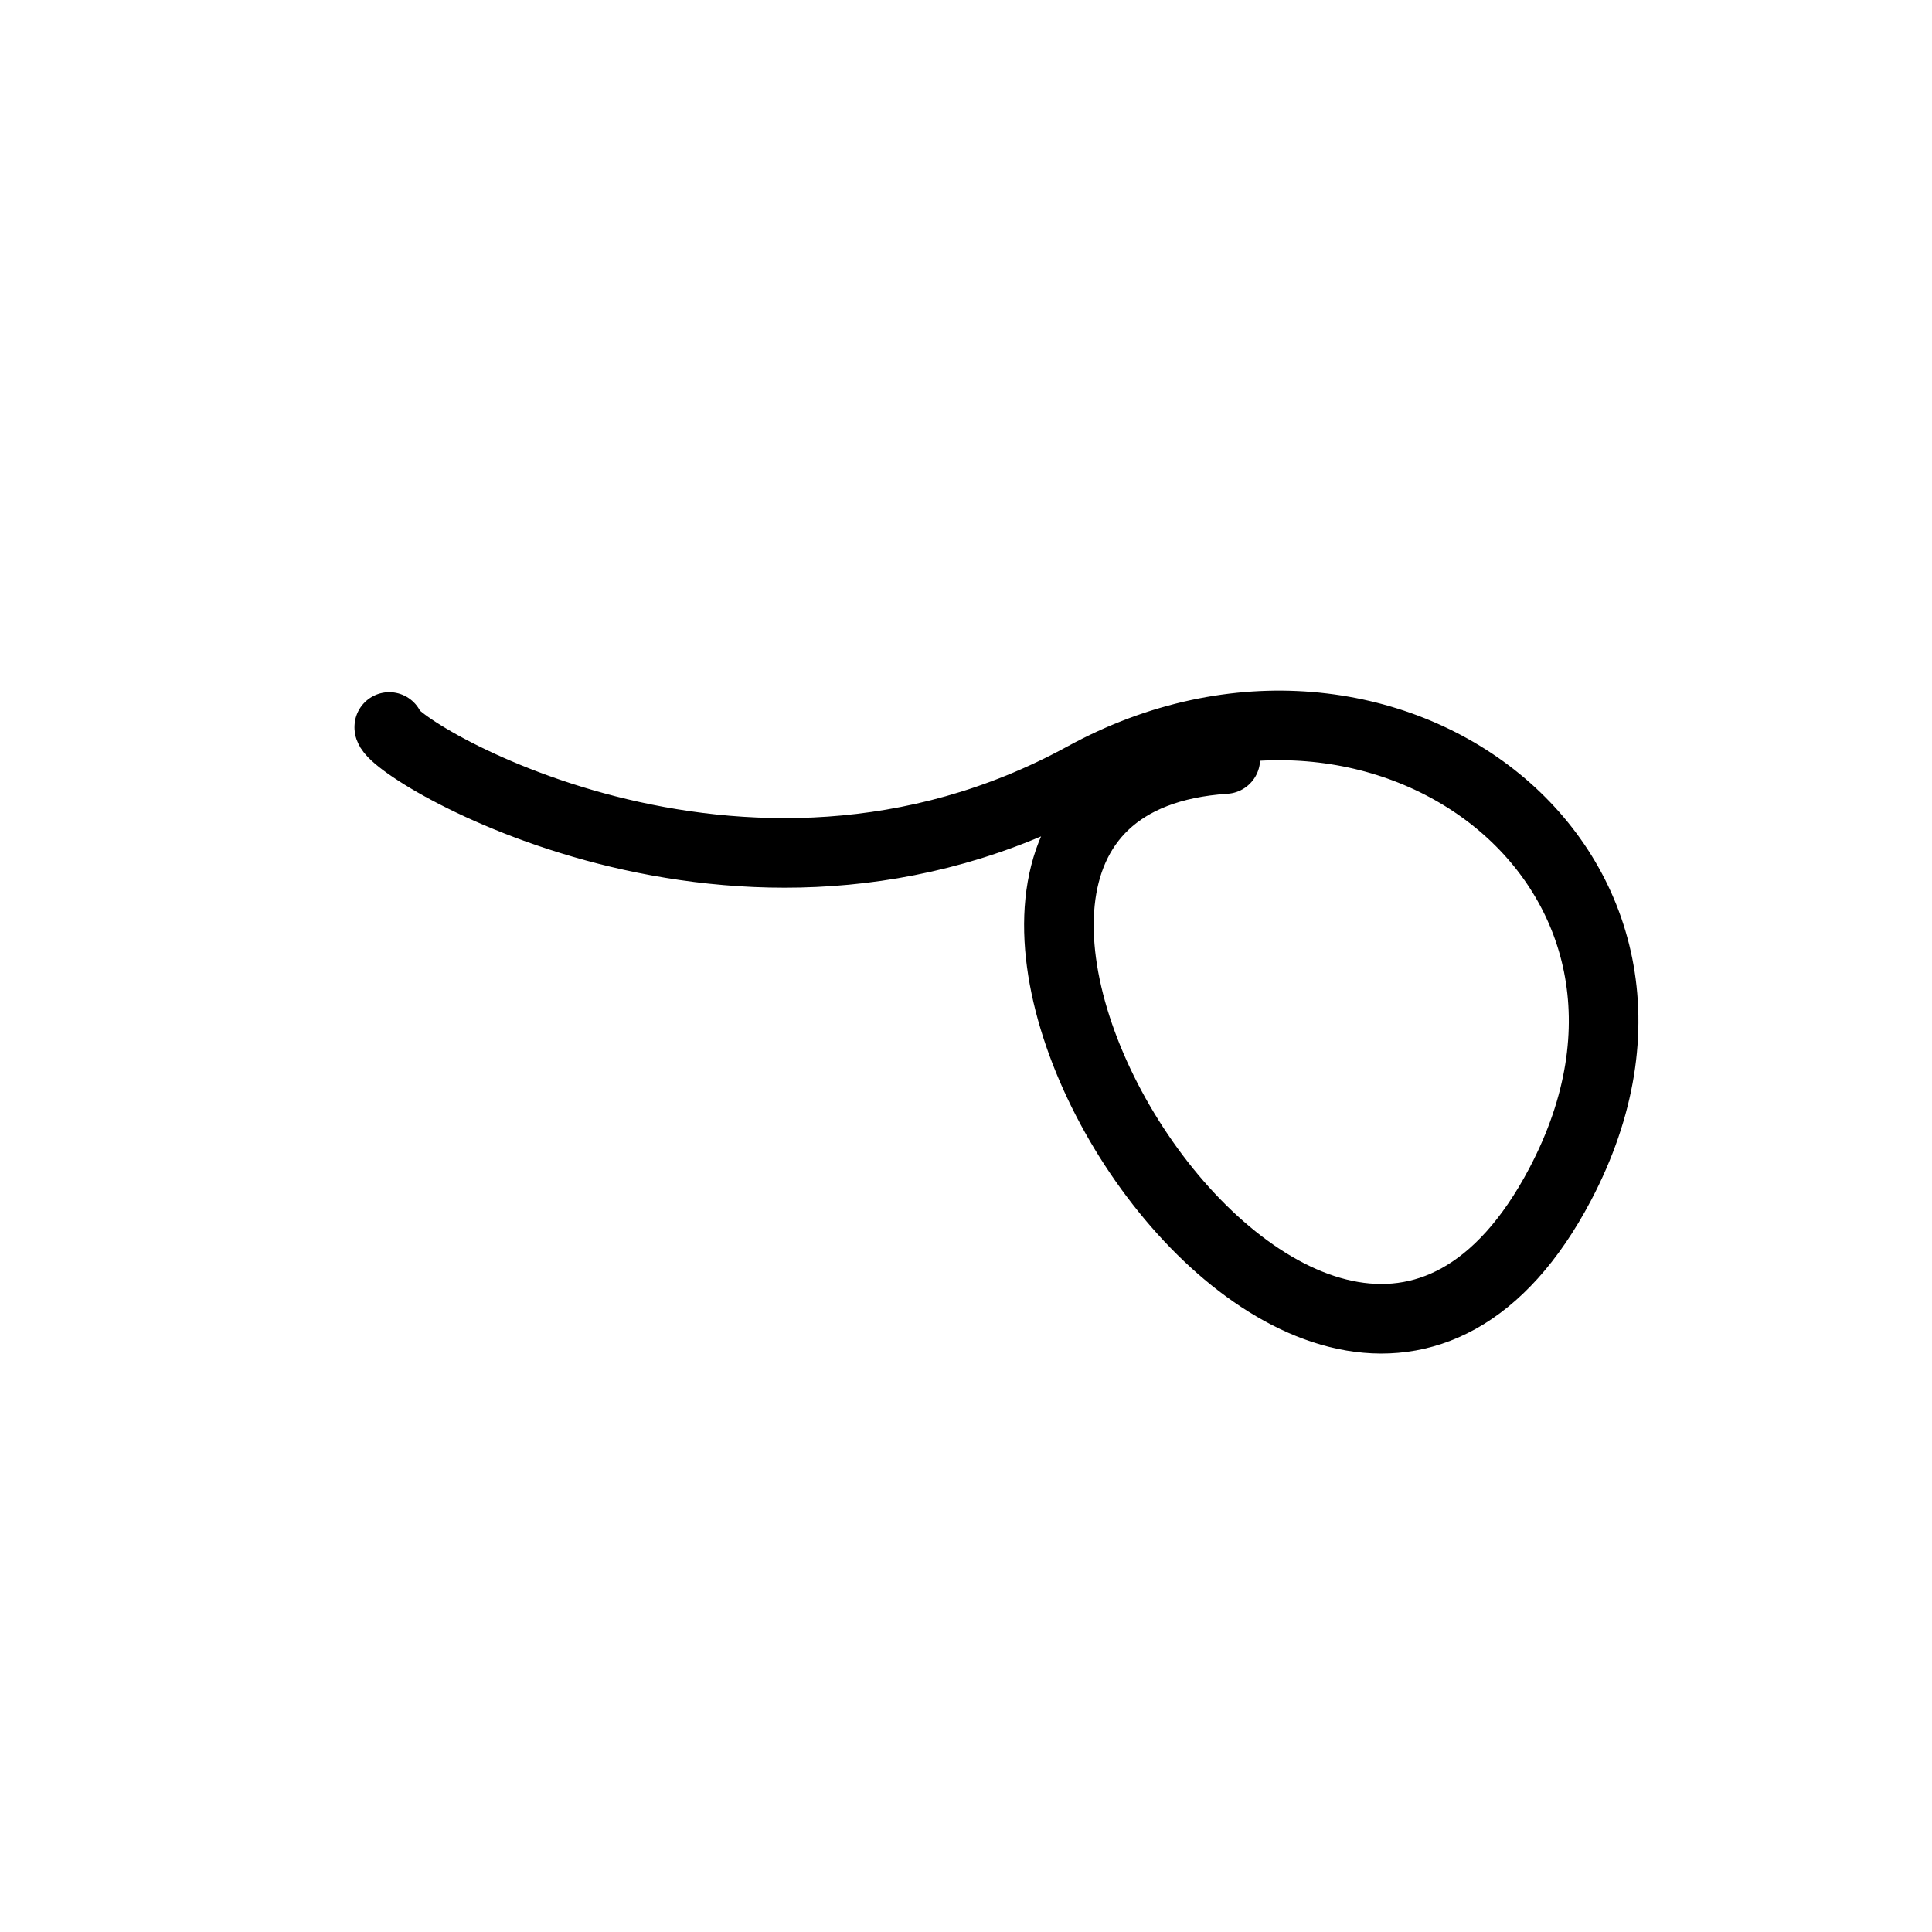
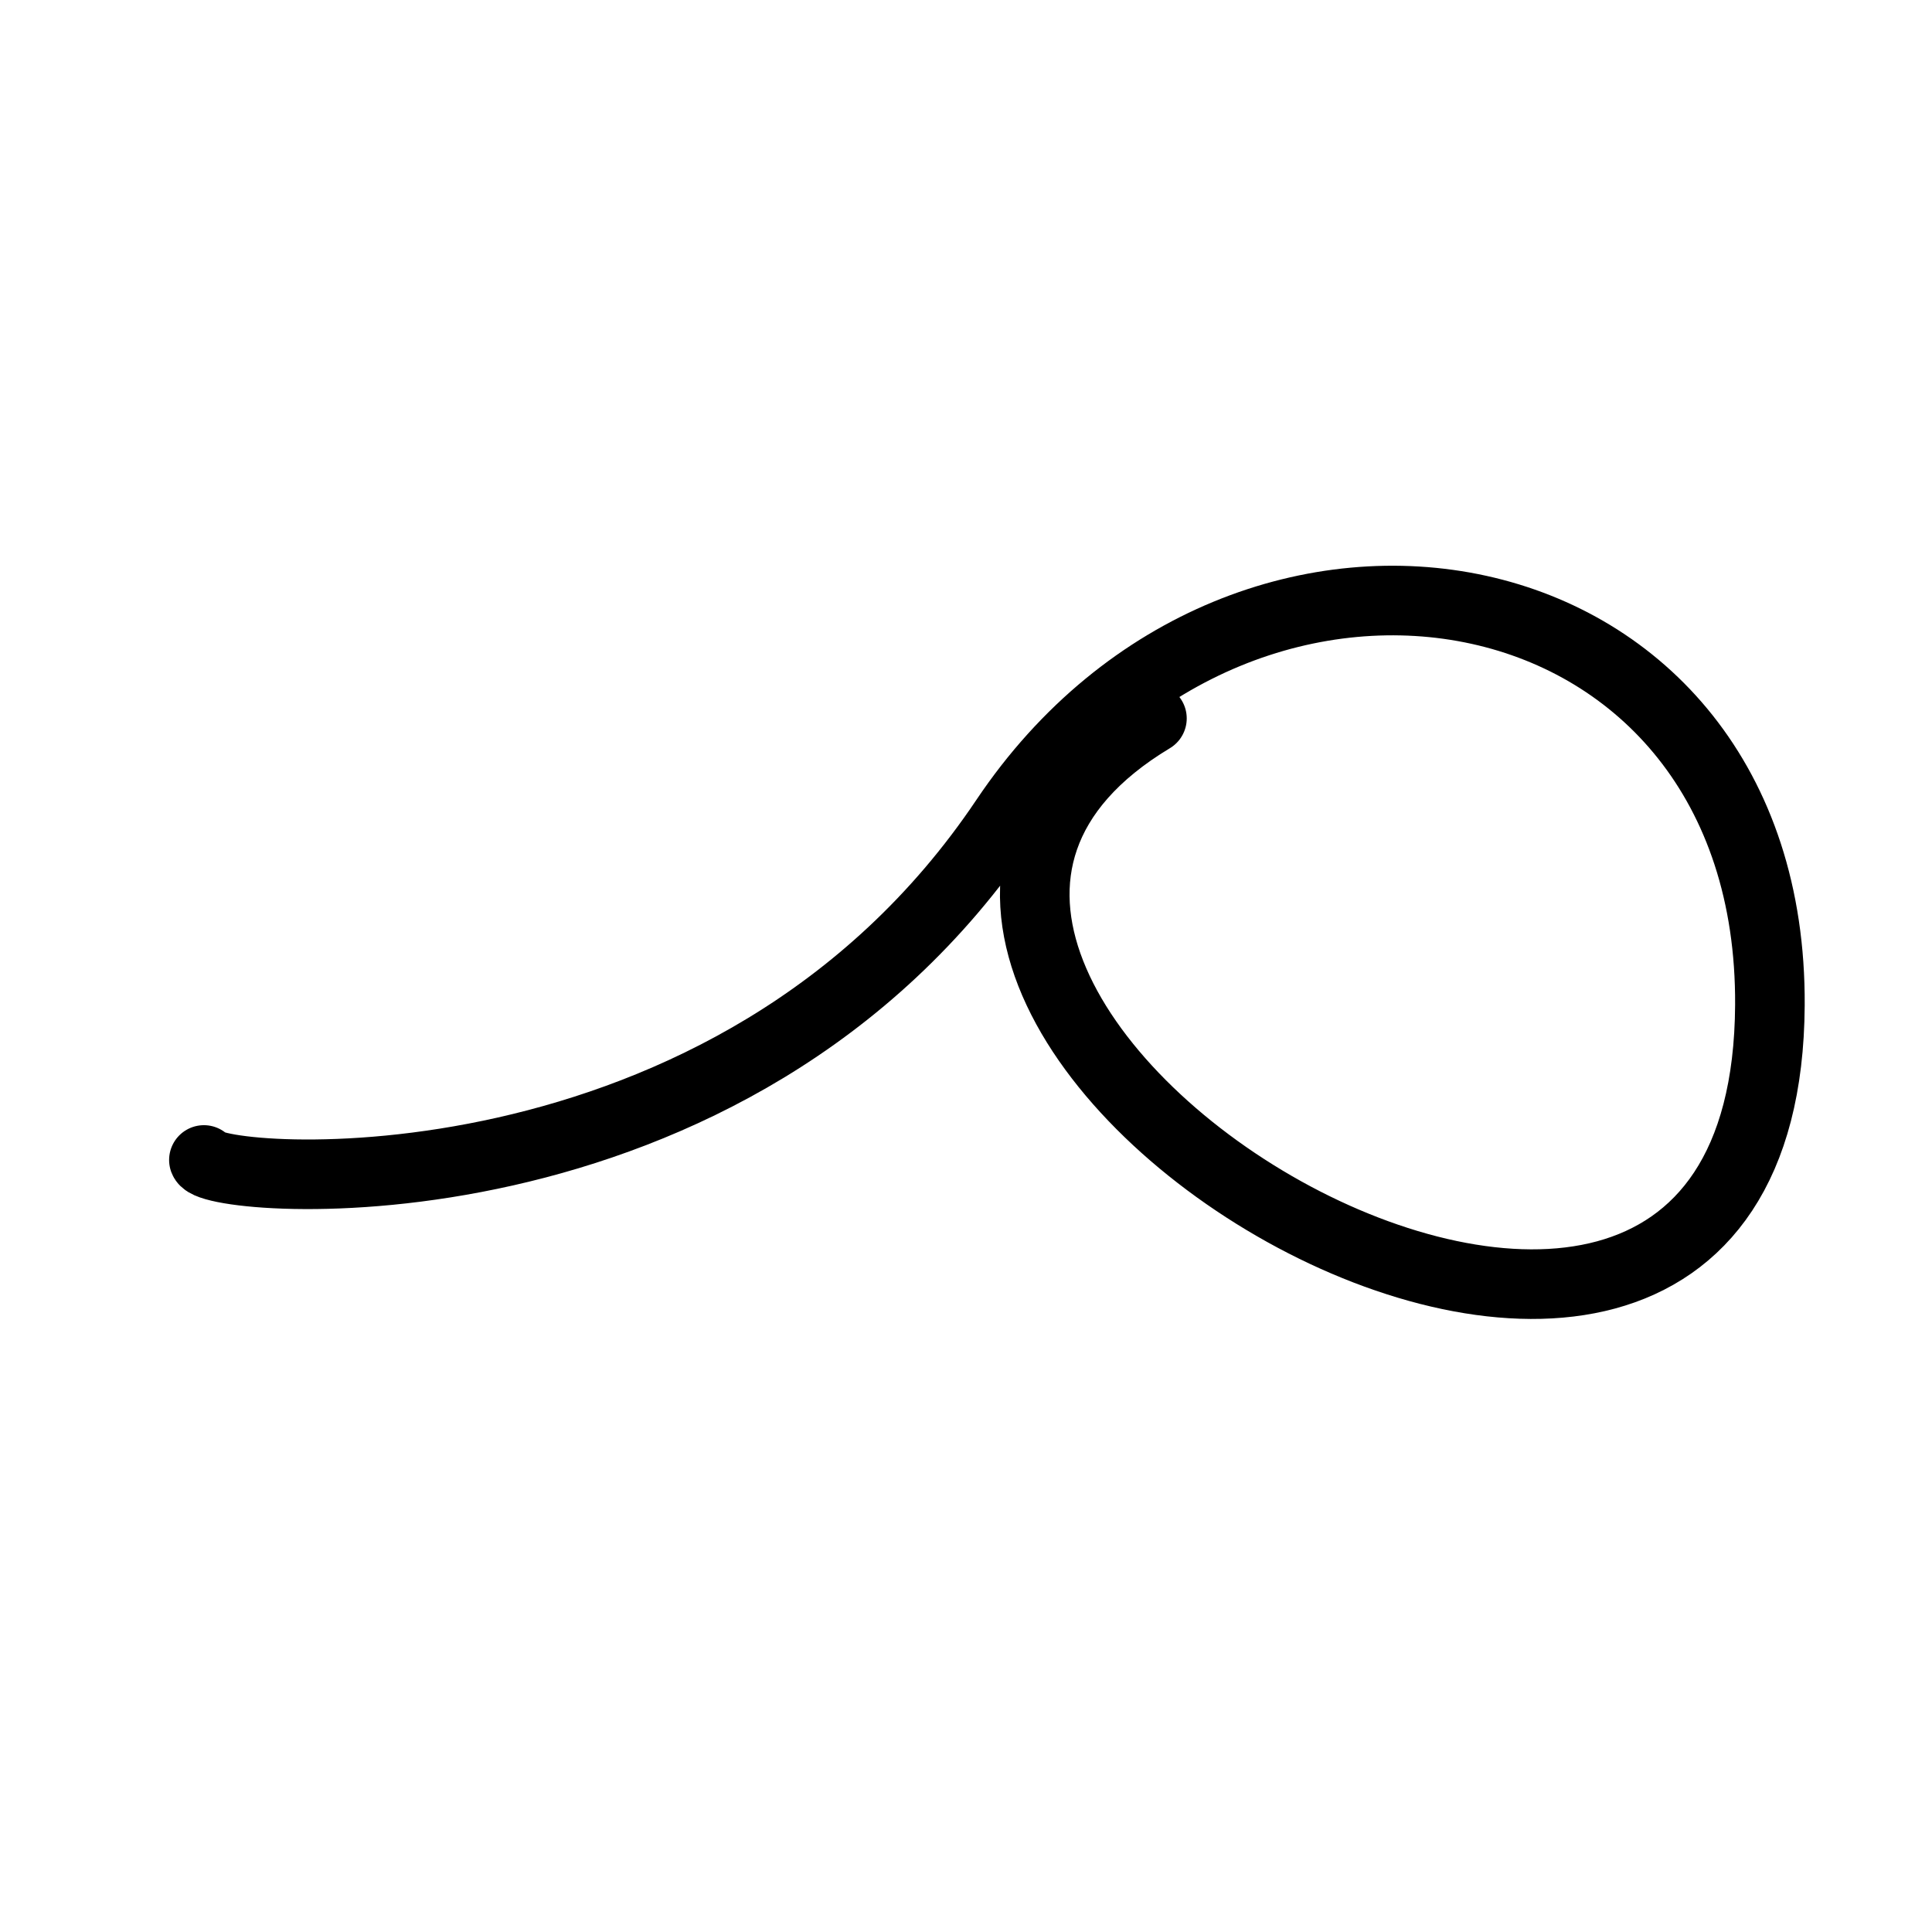
<svg xmlns="http://www.w3.org/2000/svg" width="50mm" height="50mm" viewBox="0 0 50 50" version="1.1" id="svg5">
  <defs id="defs2" />
  <g id="layer1">
-     <path style="fill:none;stroke:#000000;stroke-width:1.801;stroke-linecap:round;stroke-linejoin:round;stroke-dasharray:none;paint-order:fill markers stroke;stop-color:#000000" d="m 31.711,19.644 c -11.268,0.745 2.428,22.842 8.666,11.006 4.279,-8.119 -4.486,-14.827 -12.322,-10.541 -8.896,4.867 -18.047,-0.779 -17.981,-1.295" id="path14457" />
+     <path style="fill:none;stroke:#000000;stroke-width:1.801;stroke-linecap:round;stroke-linejoin:round;stroke-dasharray:none;paint-order:fill markers stroke;stop-color:#000000" d="M 29.812,18.592 C 17.715,25.866 45.708,42.886 45.805,26.014 45.872,14.441 32.252,11.906 26.016,21.203 18.937,31.757 5.502,30.638 5.277,30.02" id="path14457" />
  </g>
</svg>
